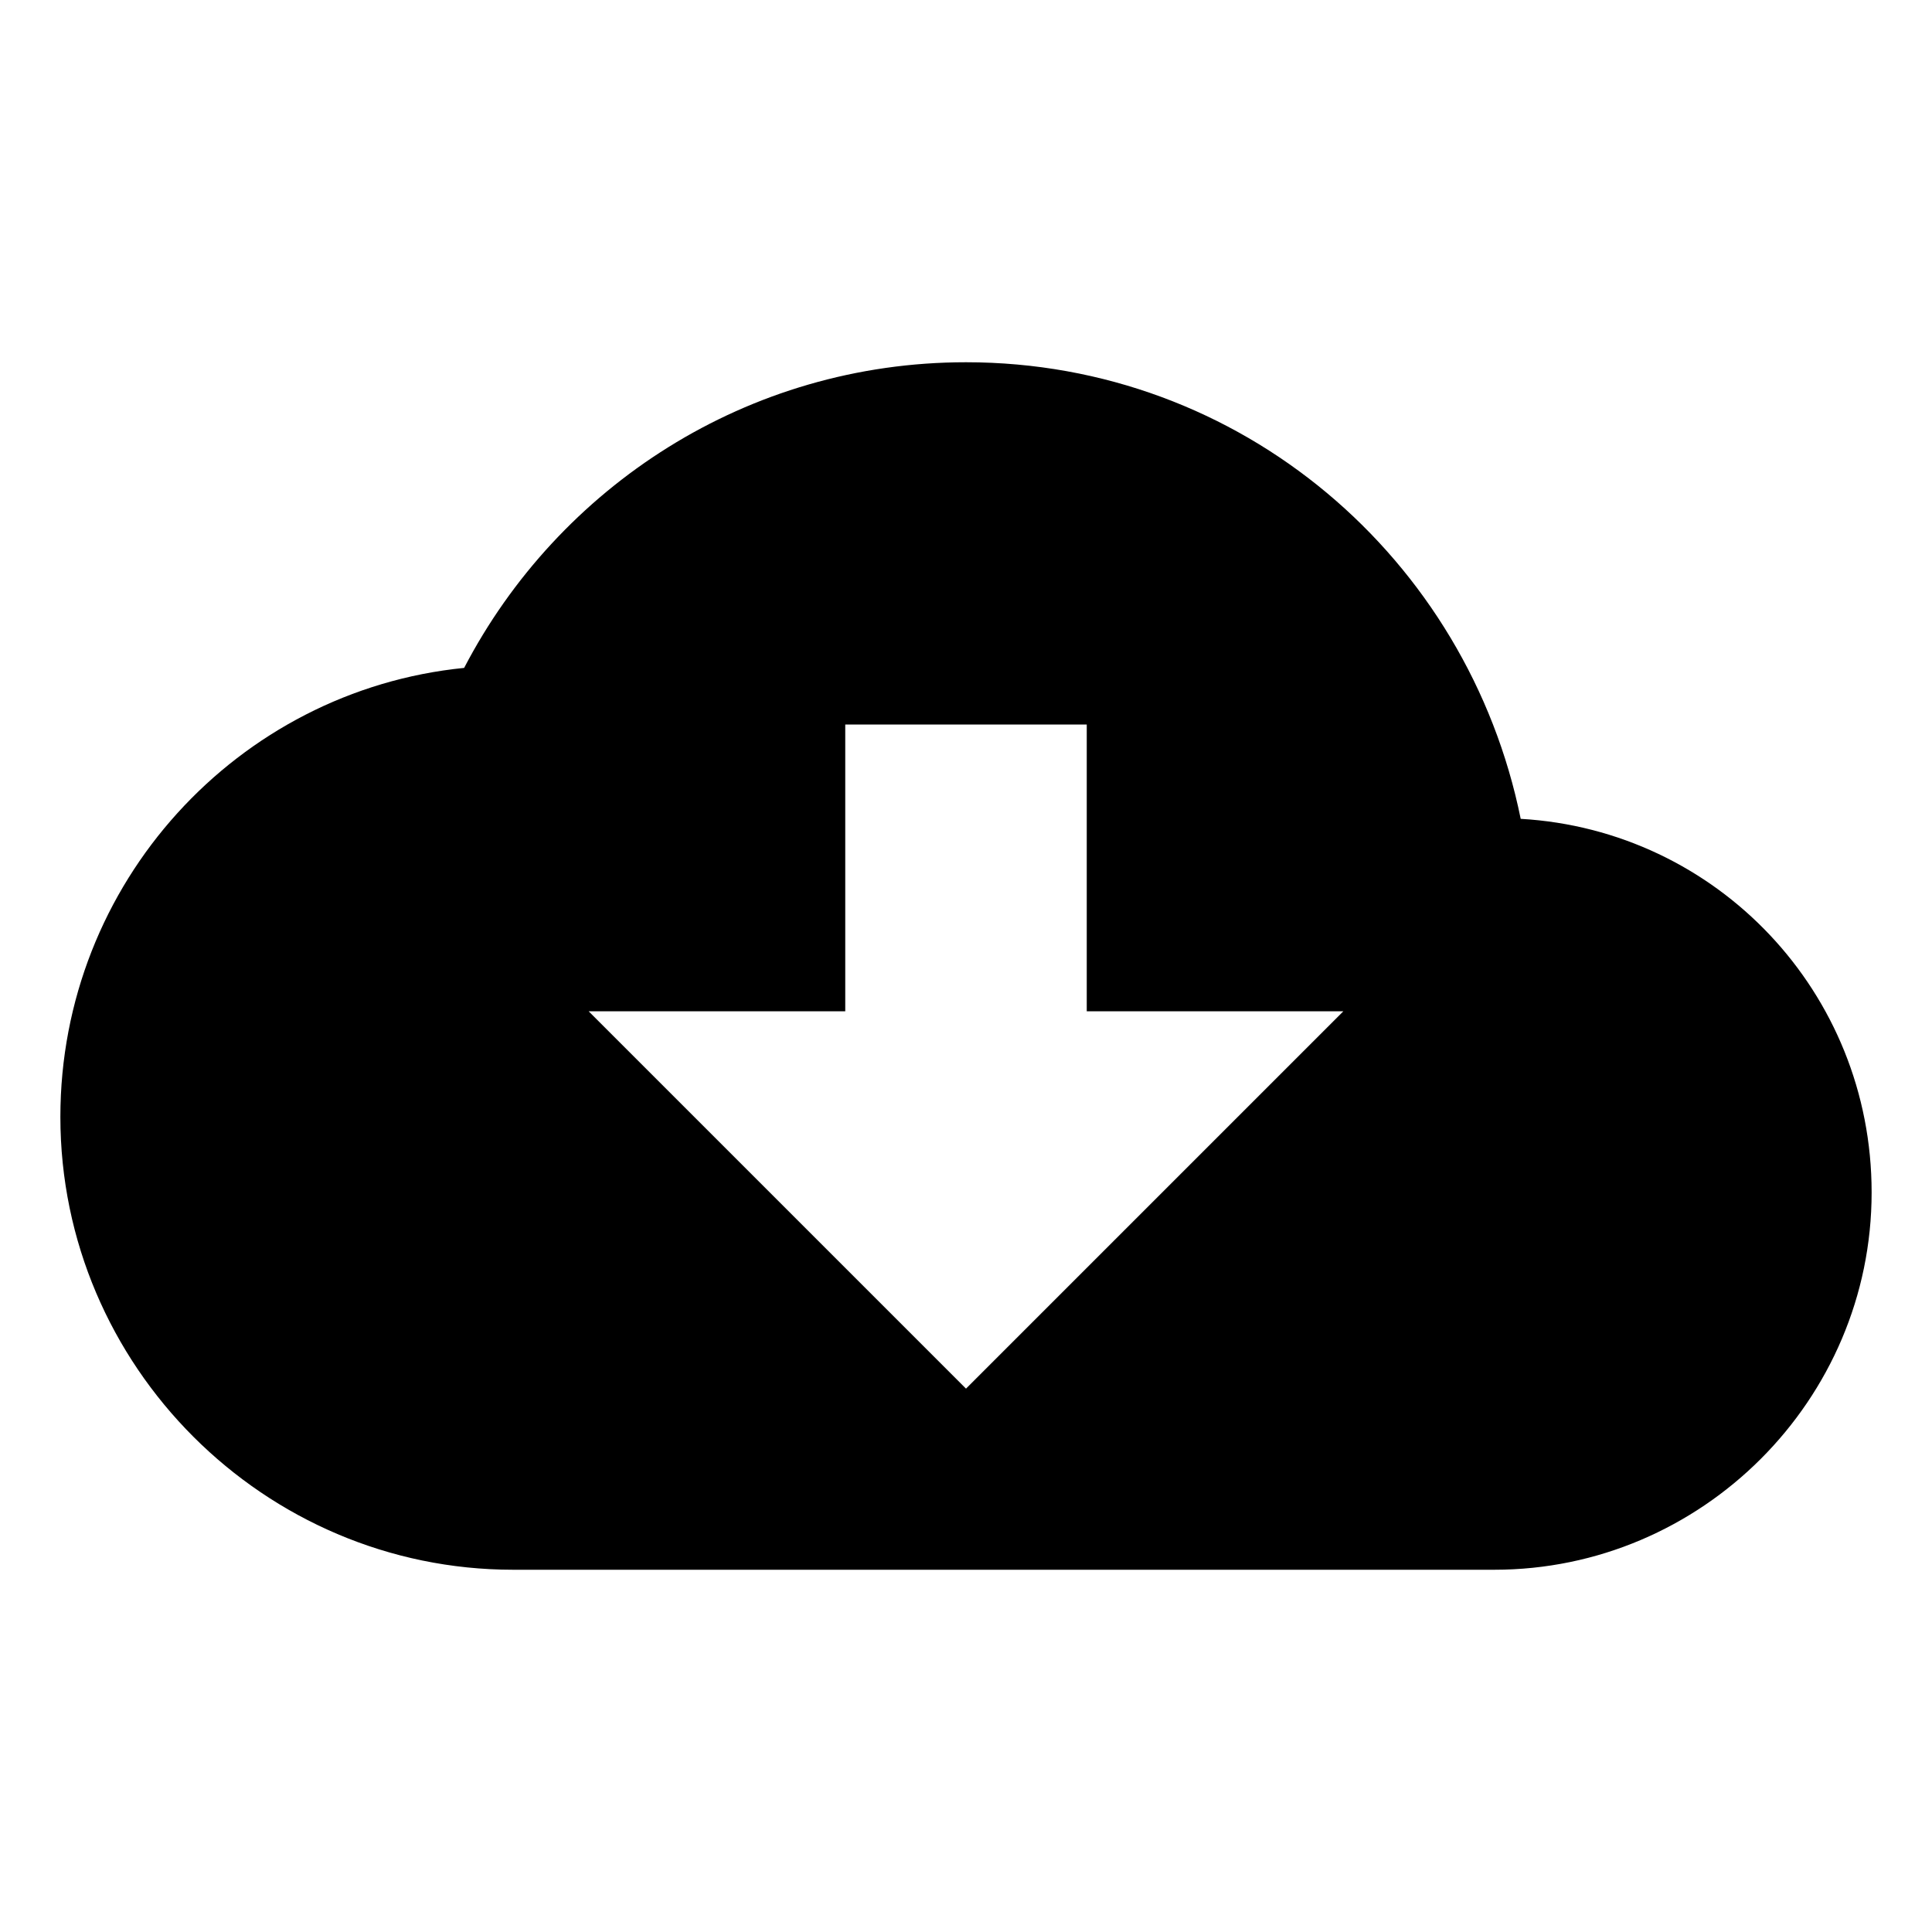
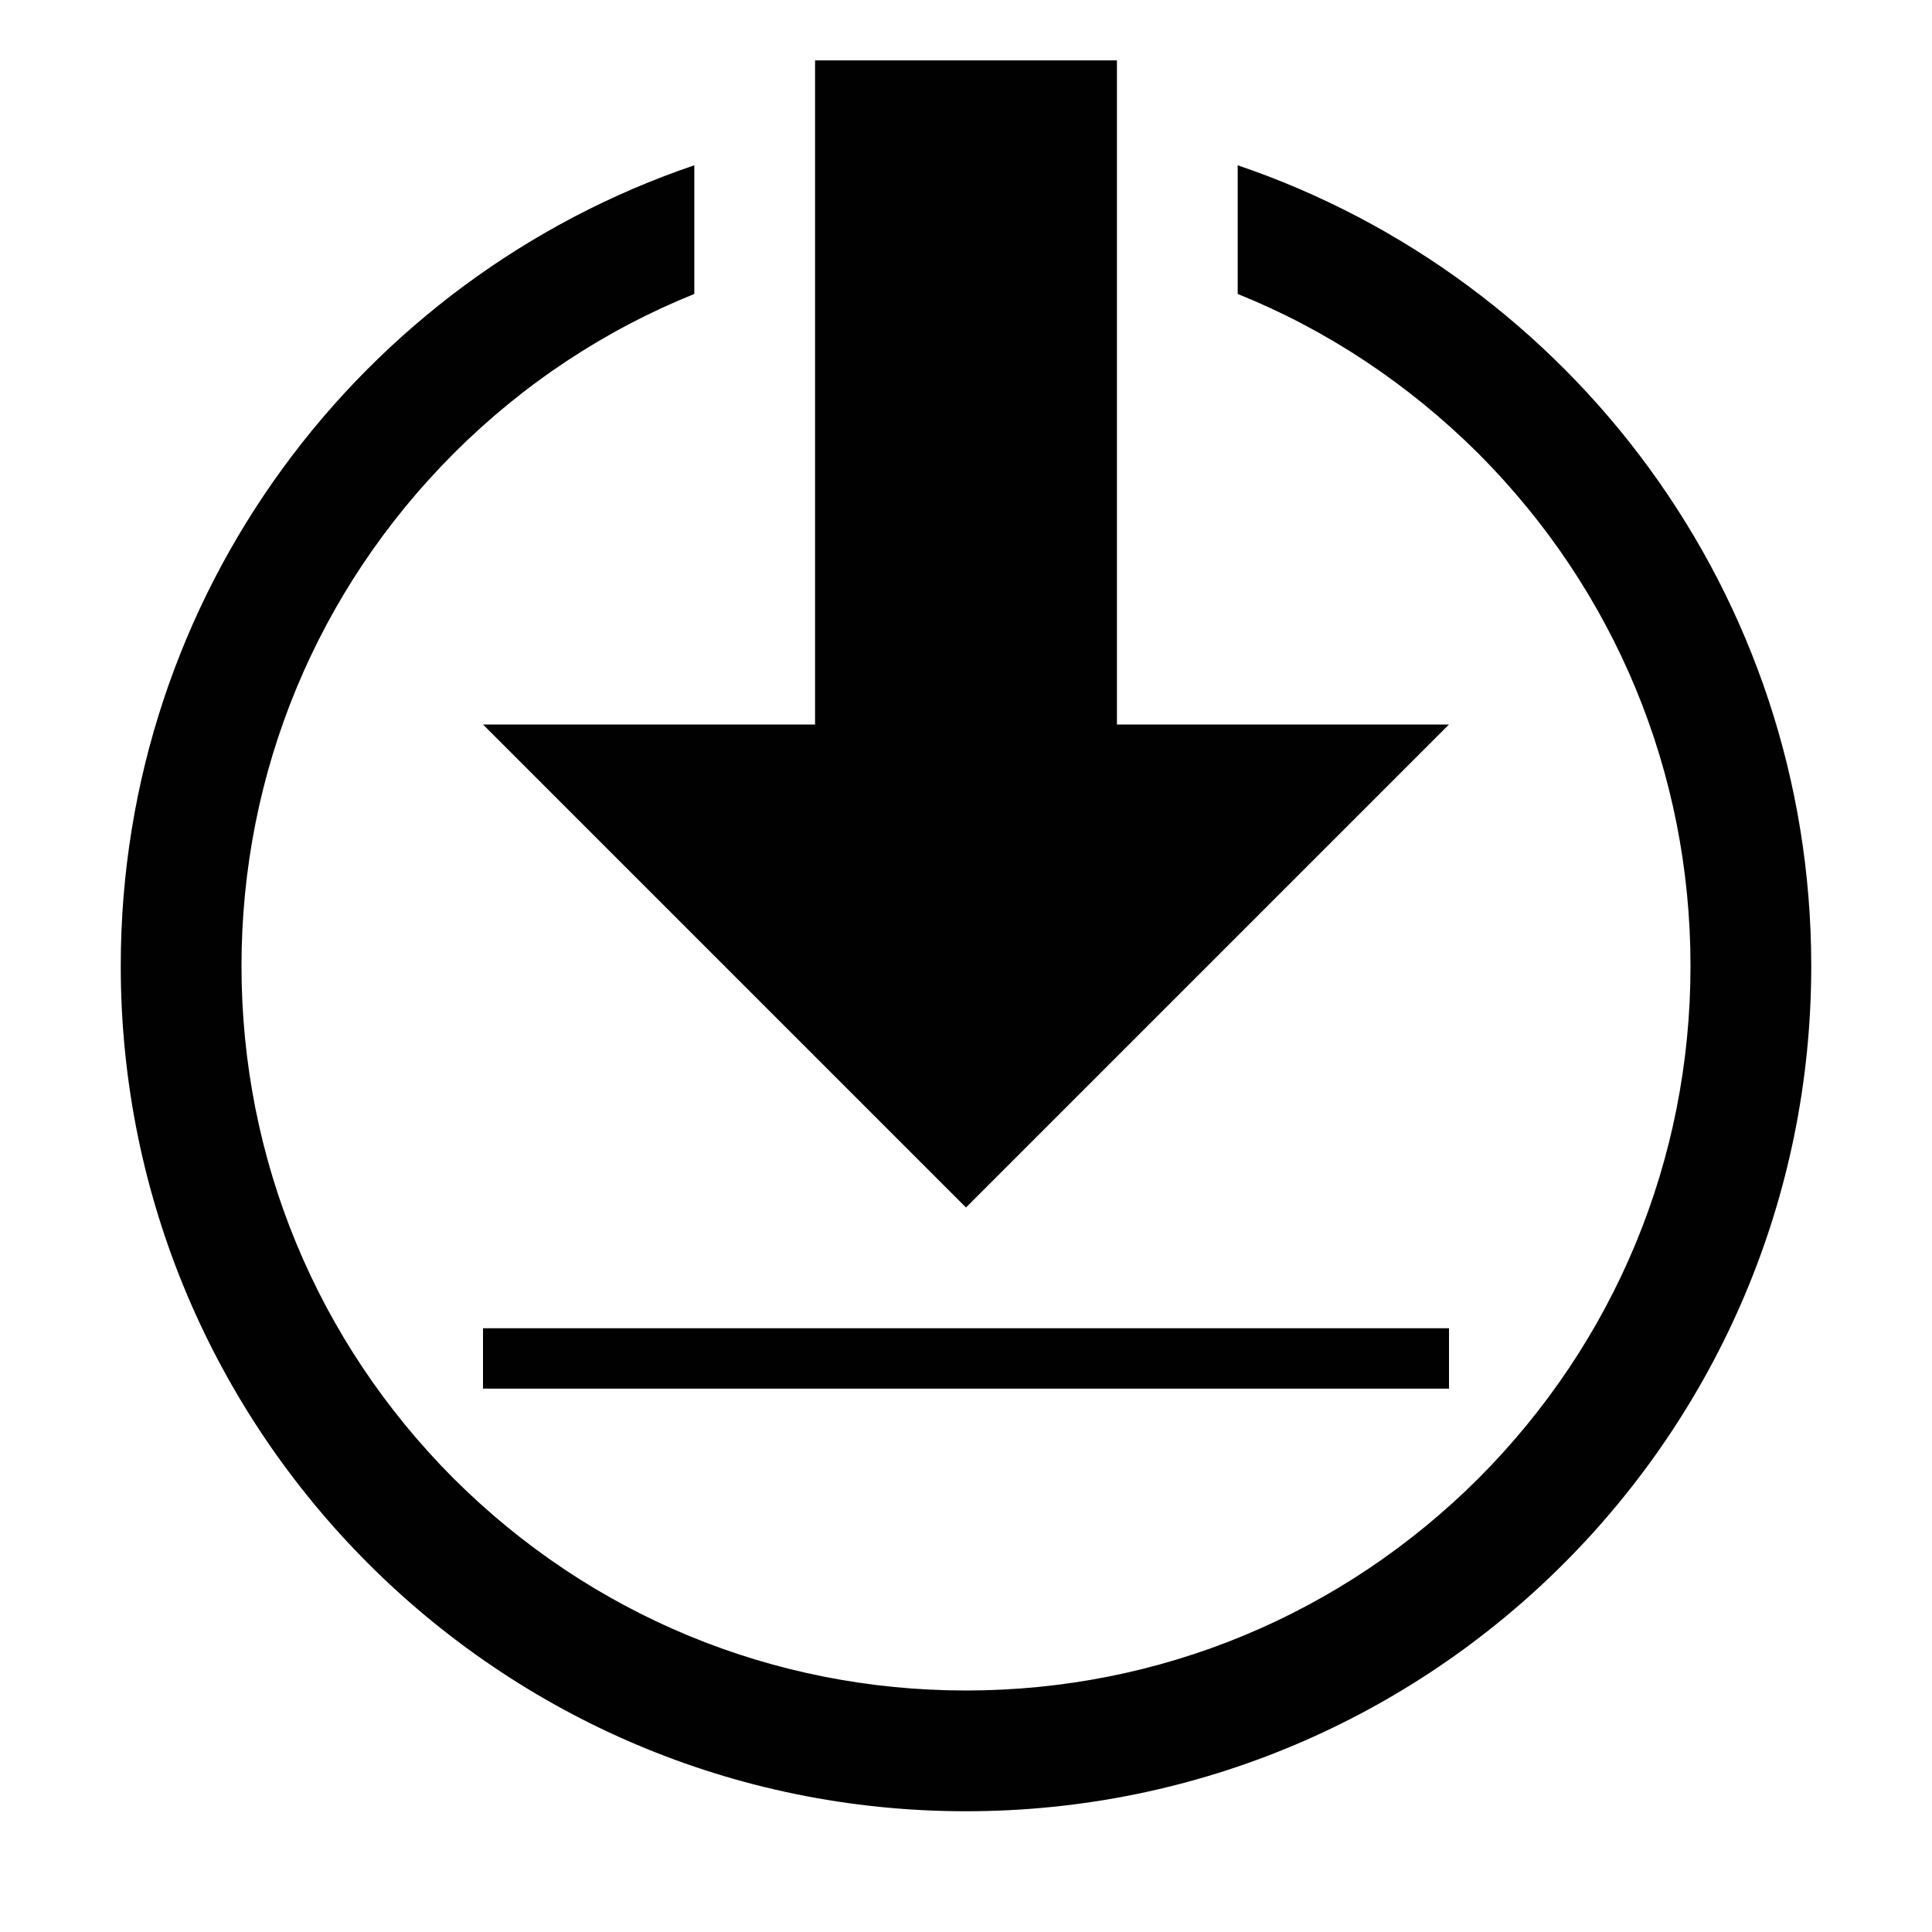
- <svg xmlns="http://www.w3.org/2000/svg" version="1.1" id="Layer_1" x="0px" y="0px" width="512px" height="512px" viewBox="0 0 512 512" enable-background="new 0 0 512 512" xml:space="preserve">
-   <path d="M403.002,217.001C388.998,148.002,328.998,96,256,96c-57.998,0-107.998,32.998-132.998,81.001  C63.002,183.002,16,233.998,16,296c0,65.996,53.999,120,120,120h260c55,0,100-45,100-100  C496,263.002,455.004,219.999,403.002,217.001z M224,268v-76h64v76h68L256,368L156,268H224z" />
+ <svg xmlns="http://www.w3.org/2000/svg" version="1.1" id="Layer_1" x="0px" y="0px" width="512px" height="512px" viewBox="0 0 512 512" style="enable-background:new 0 0 512 512;" xml:space="preserve">
+   <style type="text/css">
+ 
+ 	.st0{fill:#010101;}
+ 
+ </style>
+   <g>
+     <polygon class="st0" points="296,192 296,17 296,16 216,16 216,17 216,192 128,192 256,320 384,192  " />
+     <path class="st0" d="M328,43.8v34.1c23.6,9.5,45.2,23.8,63.8,42.3C428,156.5,448,204.7,448,256s-20,99.5-56.2,135.8   C355.5,428,307.3,448,256,448s-99.5-20-135.8-56.2C84,355.5,64,307.3,64,256s20-99.5,56.2-135.8c18.5-18.5,40.2-32.8,63.8-42.3   V43.8C95.6,73.8,32,157.5,32,256c0,123.7,100.3,224,224,224s224-100.3,224-224C480,157.5,416.4,73.8,328,43.8z" />
+     <rect x="128" y="352" class="st0" width="256" height="16" />
+   </g>
</svg>
